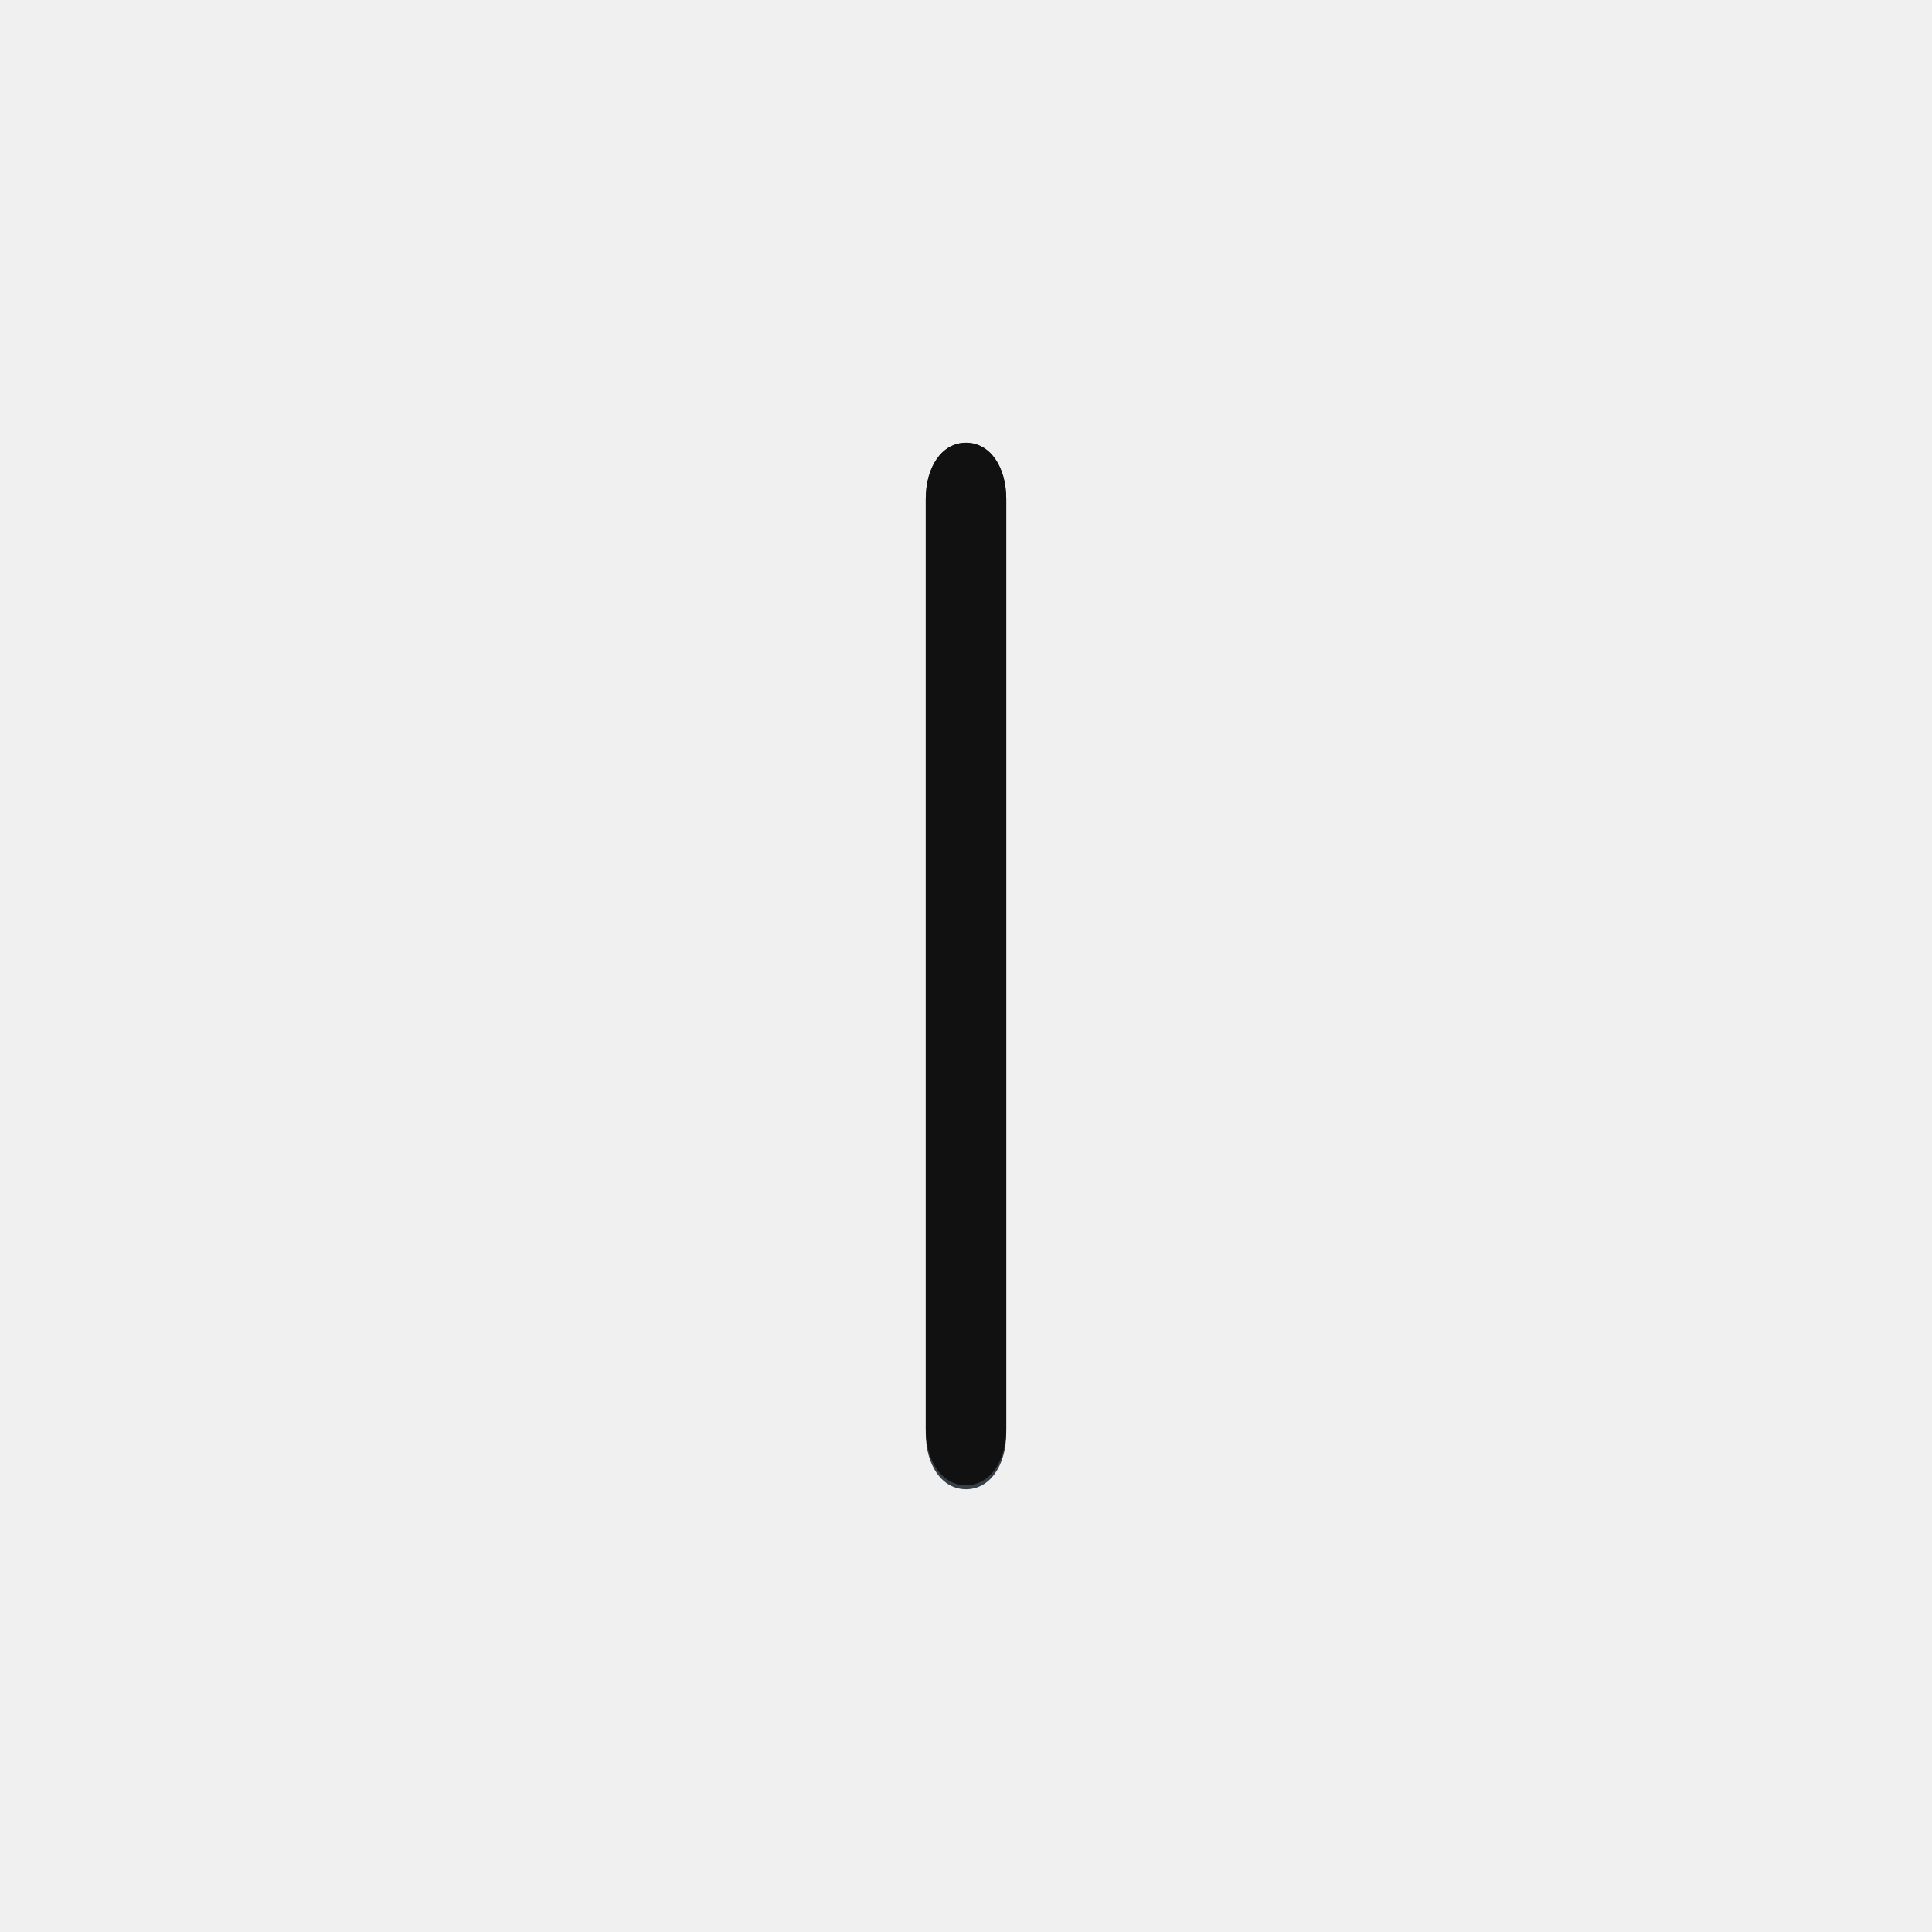
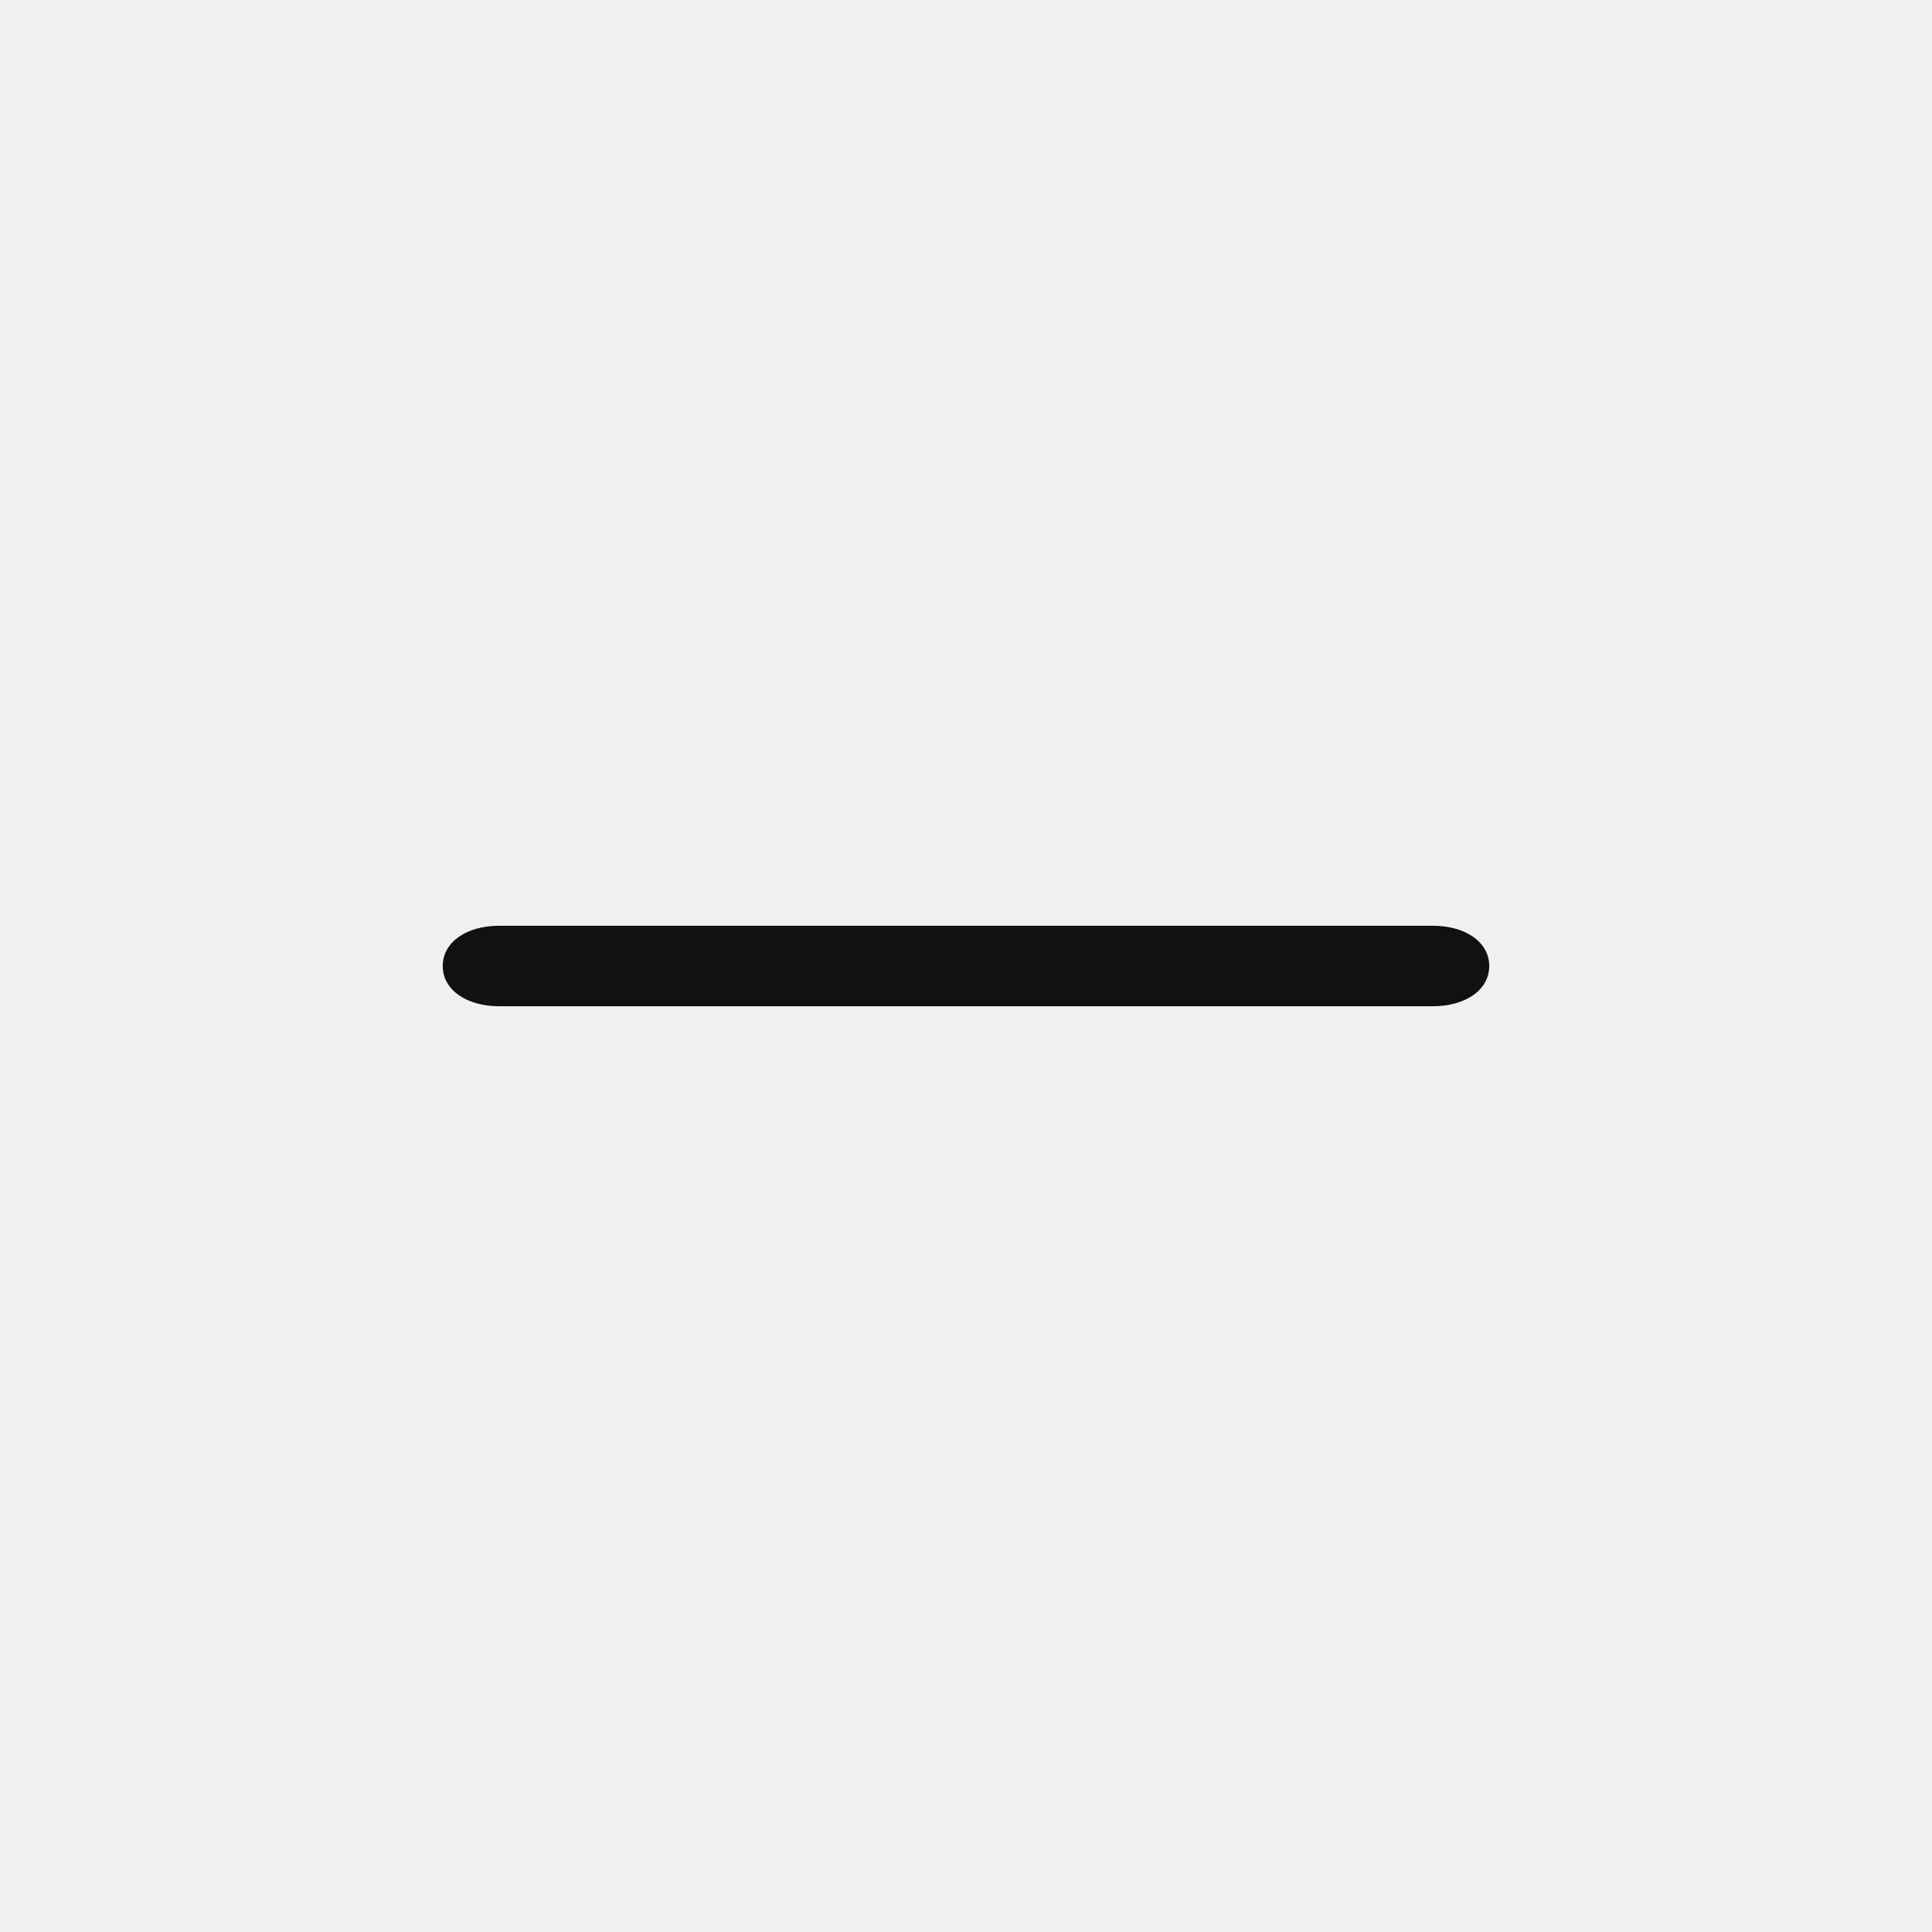
- <svg xmlns="http://www.w3.org/2000/svg" id="icon_x2F_Nav_x2F_minus-Layer_1" viewBox="0 0 48 48" enable-background="new 0 0 48 48">
-   <g id="icon_x2F_Nav_x2F_minus-Symbols">
-     <g id="icon_x2F_Nav_x2F_minus">
-       <g id="icon_x2F_Nav_x2F_minus-Icon" transform="translate(11 23)">
-         <g id="icon_x2F_Nav_x2F_minus-Mask" transform="rotate(90 13 1)">
-           <path id="icon_x2F_Nav_x2F_minus-path-1_1_" d="M24.6 0c.8 0 1.4.4 1.4 1s-.6 1-1.4 1H1.4C.6 2 0 1.6 0 1s.6-1 1.4-1h23.2z" fill="#384048" />
-         </g>
-         <defs>
-           <filter id="icon_x2F_Nav_x2F_minus-Adobe_OpacityMaskFilter" filterUnits="userSpaceOnUse" x="-11" y="-23" width="48" height="48">
-             <feColorMatrix values="1 0 0 0 0 0 1 0 0 0 0 0 1 0 0 0 0 0 1 0" />
-           </filter>
-         </defs>
-         <mask maskUnits="userSpaceOnUse" x="-11" y="-23" width="48" height="48" id="icon_x2F_Nav_x2F_minus-mask-2">
-           <g filter="url(#icon_x2F_Nav_x2F_minus-Adobe_OpacityMaskFilter)">
-             <path id="icon_x2F_Nav_x2F_minus-path-1" d="M12-10.6c0-.8.4-1.4 1-1.4s1 .6 1 1.4v23.1c0 .8-.4 1.4-1 1.4s-1-.6-1-1.4v-23.1z" fill="#fff" />
-           </g>
-         </mask>
-         <g id="icon_x2F_Nav_x2F_minus-Color_x2F_Grayscale_x2F_Night-Sky" mask="url(#icon_x2F_Nav_x2F_minus-mask-2)">
-           <path fill="#111" d="M0 0h48v48H0z" transform="translate(-11 -23)" id="icon_x2F_Nav_x2F_minus-Swatch" />
-         </g>
-       </g>
-     </g>
-   </g>
+ <svg xmlns="http://www.w3.org/2000/svg" id="new-minus-Layer_1" viewBox="0 0 48 48">
+   <path id="new-minus-path-1_1_" d="M35.6 23c.8 0 1.4.4 1.4 1s-.6 1-1.4 1H12.4c-.8 0-1.4-.4-1.4-1s.6-1 1.4-1h23.2z" fill="#111" />
</svg>
